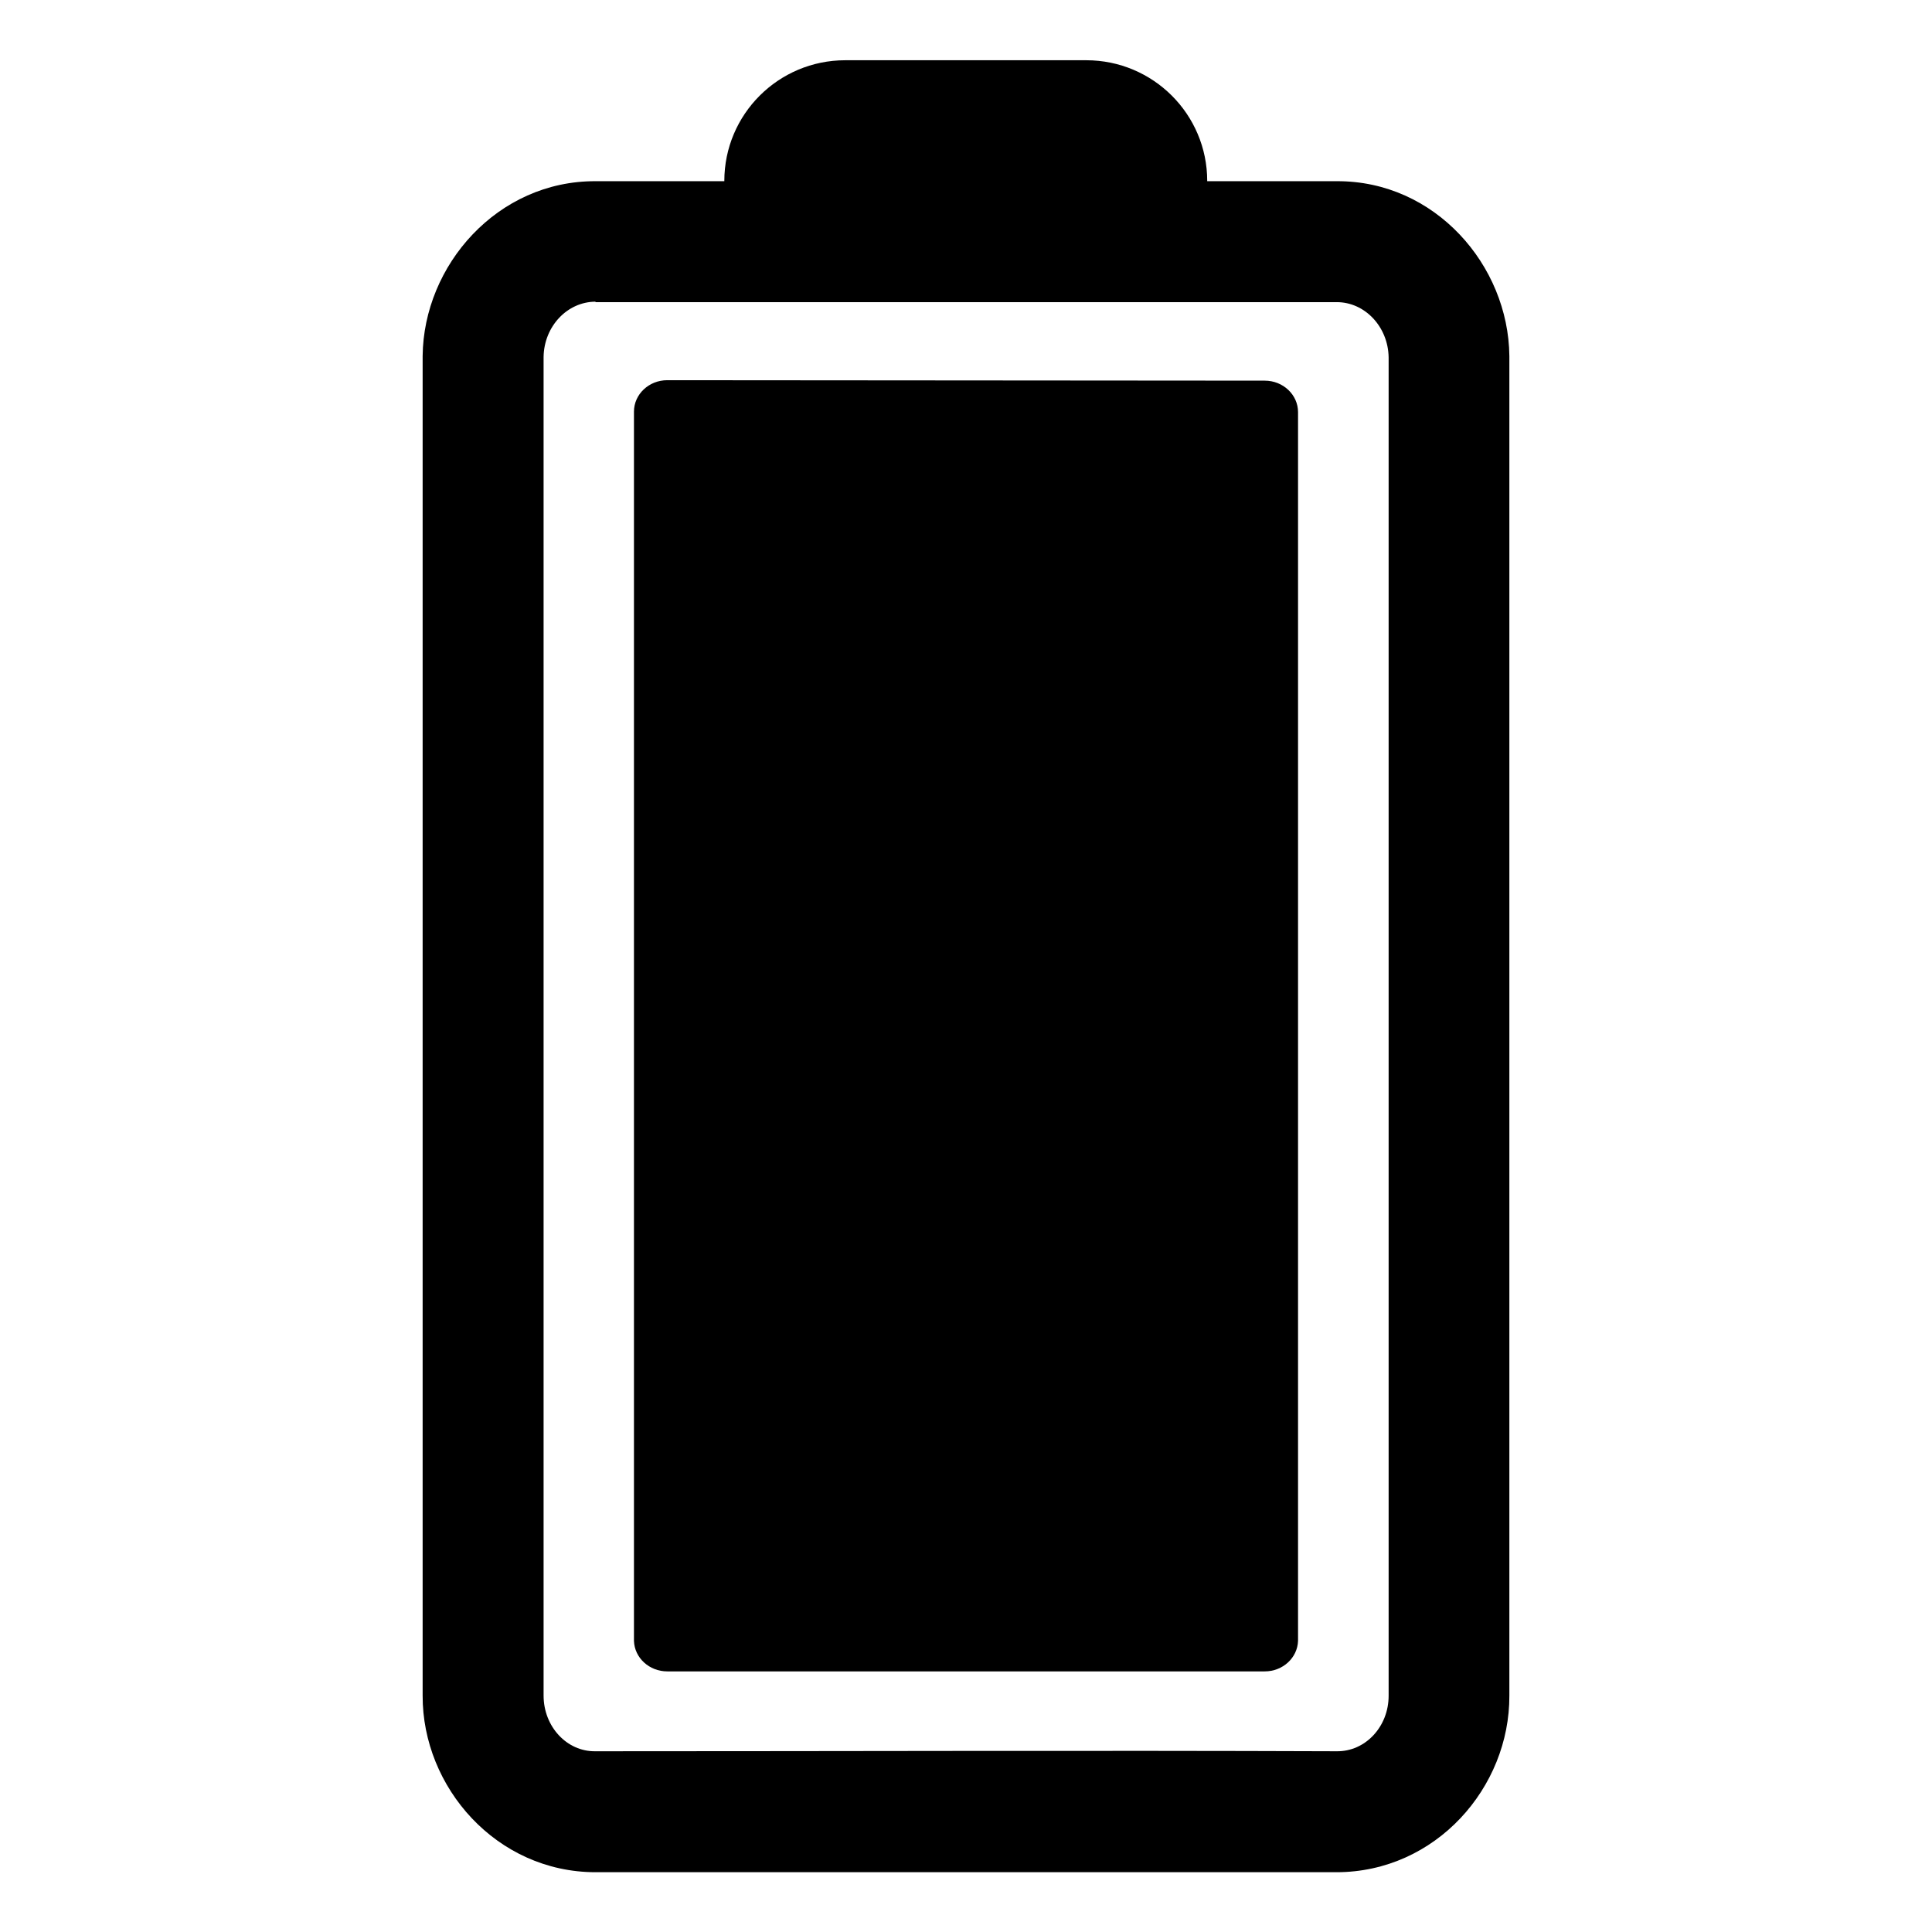
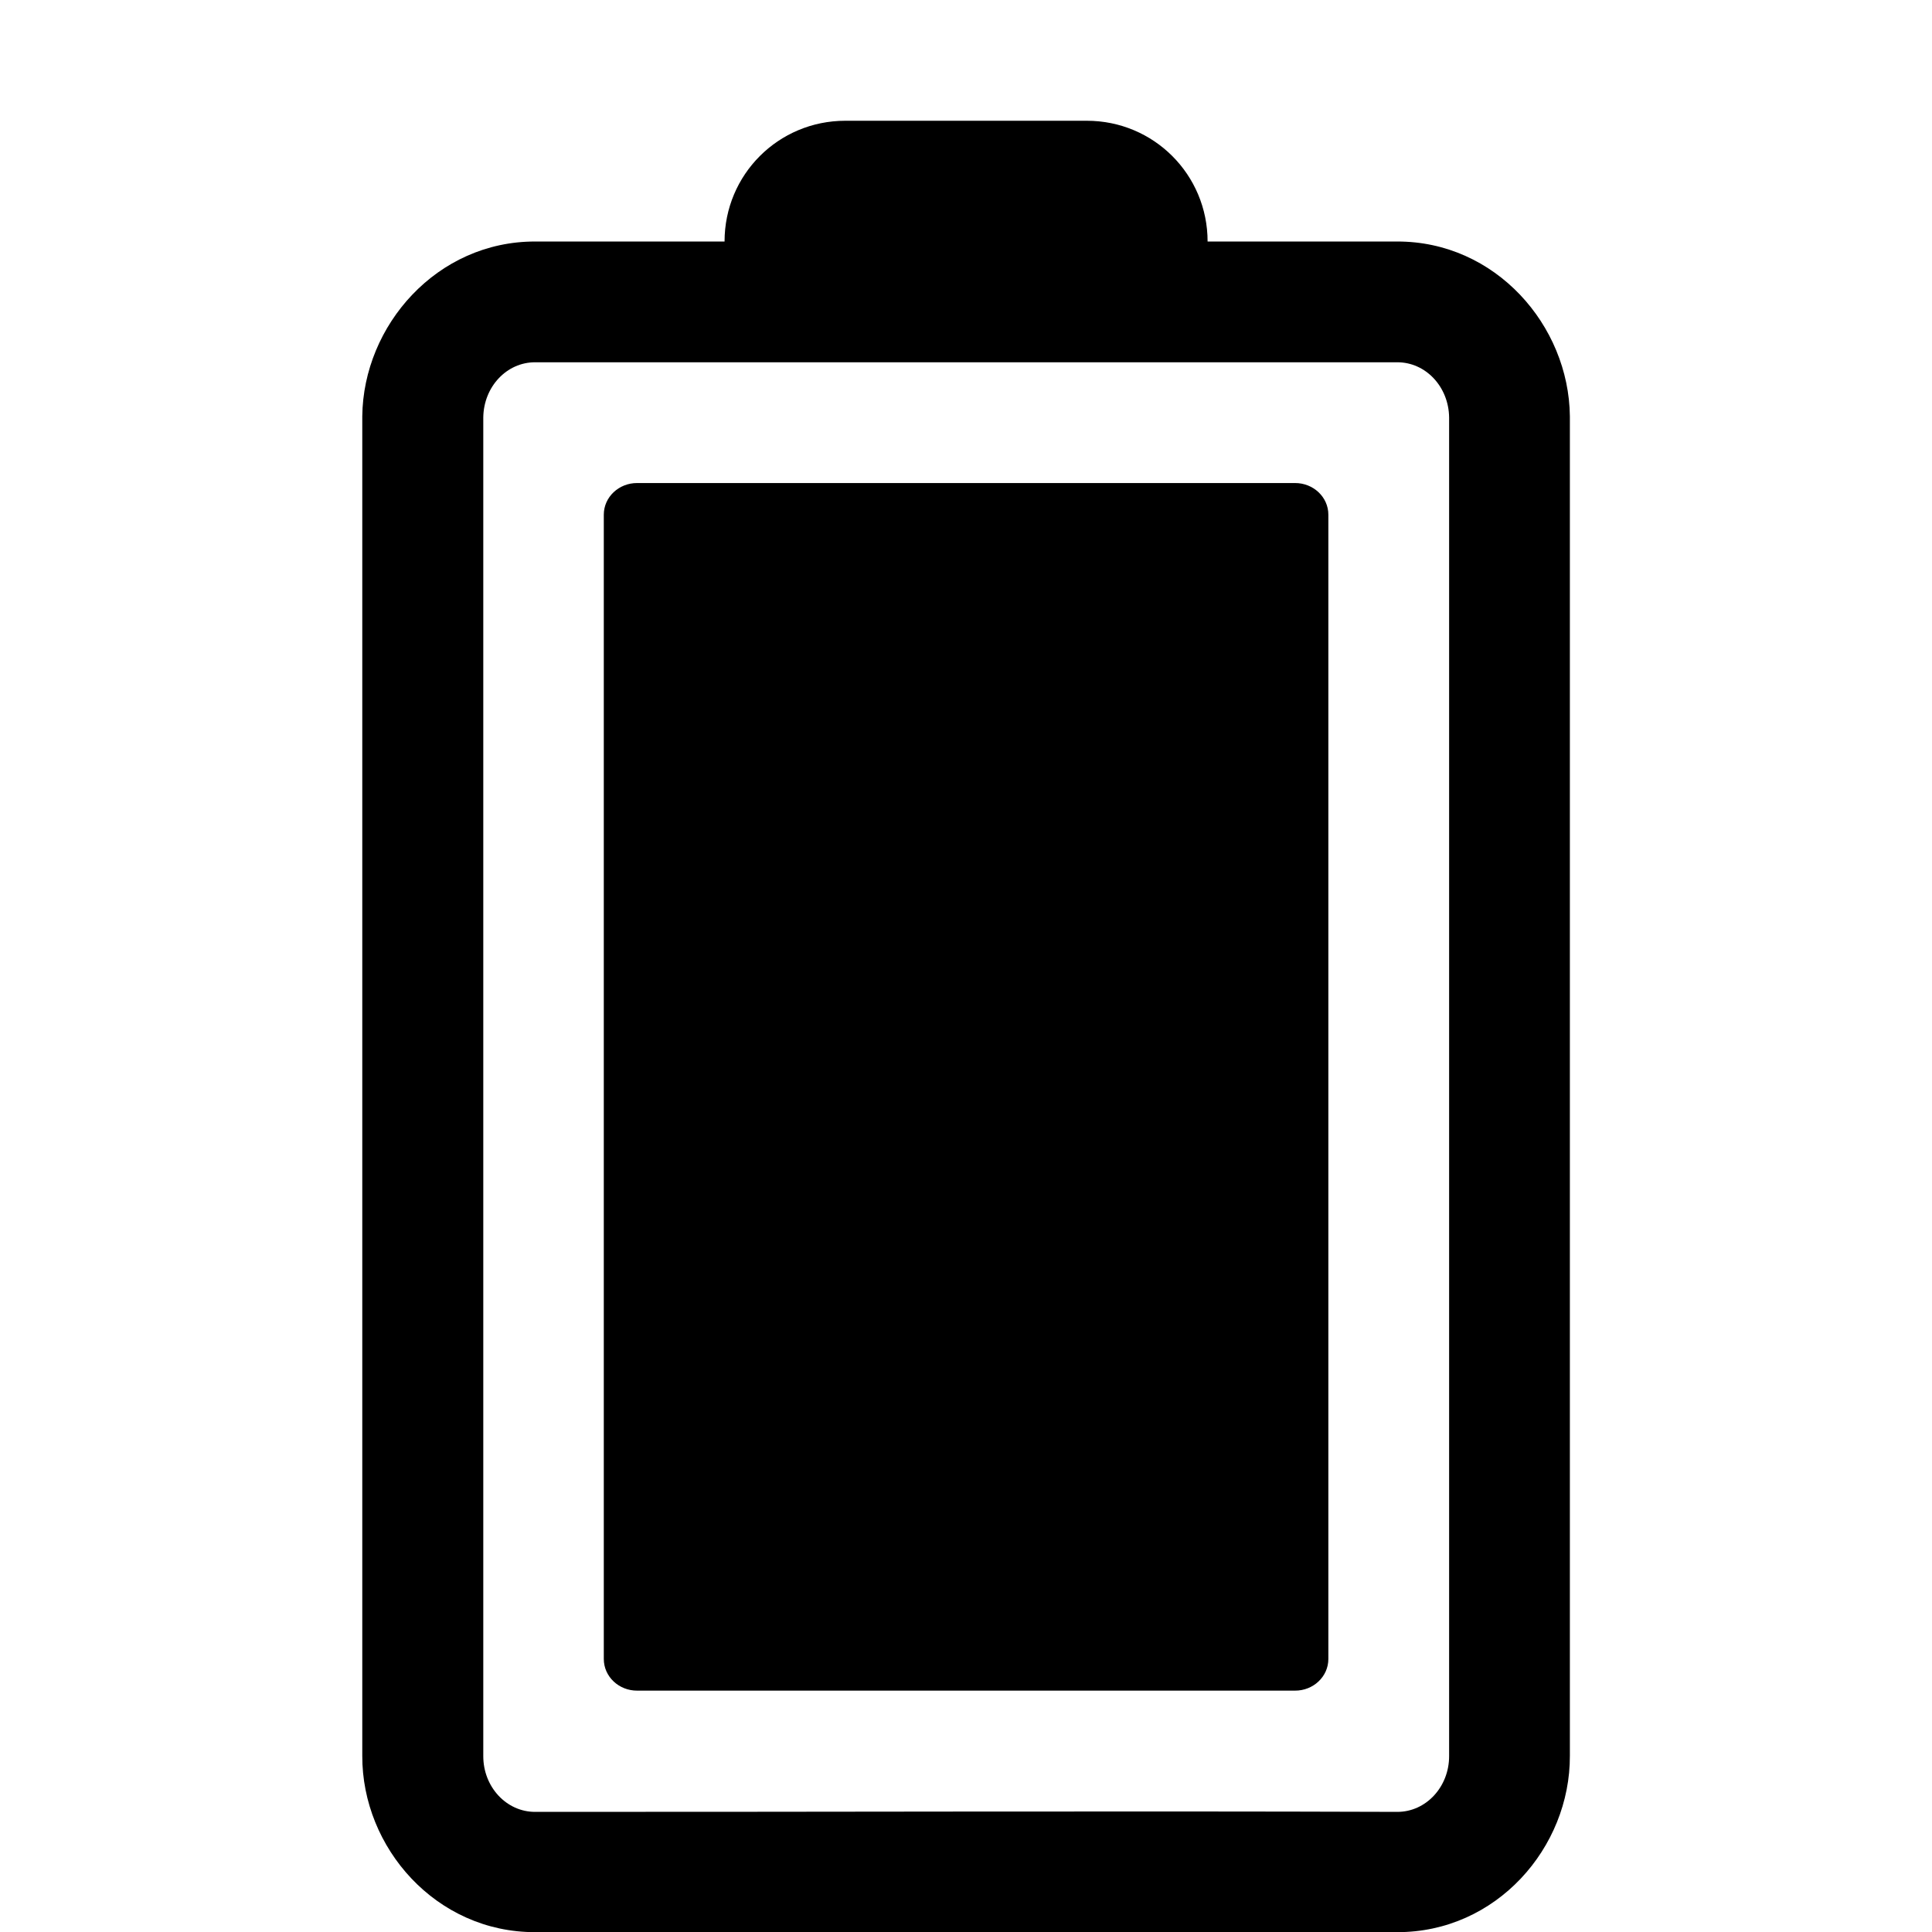
<svg xmlns="http://www.w3.org/2000/svg" id="svg8" version="1.1" viewBox="0 0 4.233 4.233" height="16" width="16">
  <defs id="defs2" />
  <g id="g1156" style="display:inline">
-     <g id="g850">
-       <path id="path915" style="color:#000000;font-style:normal;font-variant:normal;font-weight:normal;font-stretch:normal;font-size:medium;line-height:normal;font-family:sans-serif;font-variant-ligatures:normal;font-variant-position:normal;font-variant-caps:normal;font-variant-numeric:normal;font-variant-alternates:normal;font-variant-east-asian:normal;font-feature-settings:normal;font-variation-settings:normal;text-indent:0;text-align:start;text-decoration:none;text-decoration-line:none;text-decoration-style:solid;text-decoration-color:#000000;letter-spacing:normal;word-spacing:normal;text-transform:none;writing-mode:lr-tb;direction:ltr;text-orientation:mixed;dominant-baseline:auto;baseline-shift:baseline;text-anchor:start;white-space:normal;shape-padding:0;shape-margin:0;inline-size:0;clip-rule:nonzero;display:inline;overflow:visible;visibility:visible;isolation:auto;mix-blend-mode:normal;color-interpolation:sRGB;color-interpolation-filters:linearRGB;solid-color:#000000;solid-opacity:1;vector-effect:none;fill:#000000;fill-opacity:1;fill-rule:nonzero;stroke:none;stroke-width:1.074;stroke-linecap:round;stroke-linejoin:round;stroke-miterlimit:4;stroke-dasharray:none;stroke-dashoffset:0;stroke-opacity:1;paint-order:stroke markers fill;color-rendering:auto;image-rendering:auto;shape-rendering:auto;text-rendering:auto;enable-background:accumulate;stop-color:#000000" d="m 1.462,0.833 a 0.073,0.069 0 0 0 -0.073,0.069 V 3.595 a 0.073,0.069 0 0 0 0.073,0.067 h 1.309 a 0.073,0.069 0 0 0 0.073,-0.067 V 0.903 a 0.073,0.069 0 0 0 -0.073,-0.069 z" />
-       <g id="g838">
-         <path id="path889" style="color:#000000;font-style:normal;font-variant:normal;font-weight:normal;font-stretch:normal;font-size:medium;line-height:normal;font-family:sans-serif;font-variant-ligatures:normal;font-variant-position:normal;font-variant-caps:normal;font-variant-numeric:normal;font-variant-alternates:normal;font-variant-east-asian:normal;font-feature-settings:normal;font-variation-settings:normal;text-indent:0;text-align:start;text-decoration:none;text-decoration-line:none;text-decoration-style:solid;text-decoration-color:#000000;letter-spacing:normal;word-spacing:normal;text-transform:none;writing-mode:lr-tb;direction:ltr;text-orientation:mixed;dominant-baseline:auto;baseline-shift:baseline;text-anchor:start;white-space:normal;shape-padding:0;shape-margin:0;inline-size:0;clip-rule:nonzero;display:inline;overflow:visible;visibility:visible;isolation:auto;mix-blend-mode:normal;color-interpolation:sRGB;color-interpolation-filters:linearRGB;solid-color:#000000;solid-opacity:1;vector-effect:none;fill:#000000;fill-opacity:1;fill-rule:nonzero;stroke:none;stroke-width:1;stroke-linecap:round;stroke-linejoin:round;stroke-miterlimit:4;stroke-dasharray:none;stroke-dashoffset:0;stroke-opacity:1;paint-order:stroke markers fill;color-rendering:auto;image-rendering:auto;shape-rendering:auto;text-rendering:auto;enable-background:accumulate;stop-color:#000000" d="M 1.305,0.397 C 1.09,0.396 0.928,0.581 0.926,0.78 c -2.7e-6,6.8791e-4 -2.7e-6,0.001 0,0.002 V 3.715 c -7.144e-4,0.201 0.162,0.387 0.379,0.387 0.541,0 1.082,0 1.623,0 C 3.146,4.102 3.308,3.916 3.307,3.715 V 0.782 c 2.7e-6,-6.8791e-4 2.7e-6,-0.001 0,-0.002 C 3.305,0.581 3.144,0.396 2.929,0.397 c -0.541,0 -1.082,0 -1.623,0 z m -5.16e-4,0.265 c 0.541,0 1.083,0 1.624,0 0.062,-2.6003e-4 0.113,0.054 0.114,0.121 V 3.715 c 2.402e-4,0.068 -0.051,0.123 -0.114,0.122 -0.542,-0.002 -1.082,0 -1.624,0 C 1.242,3.838 1.191,3.783 1.191,3.715 V 0.782 C 1.192,0.715 1.243,0.661 1.305,0.661 Z" />
-         <rect style="opacity:1;fill:#000000;stroke:none;stroke-width:0.544;stroke-linecap:round;stroke-linejoin:round;stroke-miterlimit:4;stroke-dasharray:none;paint-order:normal" id="rect832" width="1.058" height="0.529" x="1.587" y="0.132" ry="0.265" />
-       </g>
+     <g id="g838">
+       <path id="path898" style="color:#000000;font-style:normal;font-variant:normal;font-weight:normal;font-stretch:normal;font-size:medium;line-height:normal;font-family:sans-serif;font-variant-ligatures:normal;font-variant-position:normal;font-variant-caps:normal;font-variant-numeric:normal;font-variant-alternates:normal;font-variant-east-asian:normal;font-feature-settings:normal;font-variation-settings:normal;text-indent:0;text-align:start;text-decoration:none;text-decoration-line:none;text-decoration-style:solid;text-decoration-color:#000000;letter-spacing:normal;word-spacing:normal;text-transform:none;writing-mode:lr-tb;direction:ltr;text-orientation:mixed;dominant-baseline:auto;baseline-shift:baseline;text-anchor:start;white-space:normal;shape-padding:0;shape-margin:0;inline-size:0;clip-rule:nonzero;display:inline;overflow:visible;visibility:visible;isolation:auto;mix-blend-mode:normal;color-interpolation:sRGB;color-interpolation-filters:linearRGB;solid-color:#000000;solid-opacity:1;vector-effect:none;fill:#000000;fill-opacity:1;fill-rule:nonzero;stroke:none;stroke-width:4.058;stroke-linecap:round;stroke-linejoin:round;stroke-miterlimit:4;stroke-dasharray:none;stroke-dashoffset:0;stroke-opacity:1;paint-order:stroke markers fill;color-rendering:auto;image-rendering:auto;shape-rendering:auto;text-rendering:auto;enable-background:accumulate;stop-color:#000000" d="M 5.277,4 C 5.125,3.999 5,4.116 5,4.262 5,7.421 5,10.579 5,13.738 5,13.884 5.125,14.001 5.277,14 H 10.723 C 10.875,14.001 11,13.884 11,13.738 11,10.579 11,7.421 11,4.262 11,4.116 10.875,3.999 10.723,4 Z" transform="scale(0.2645833)" />
+       <path id="path866" style="color:#000000;font-style:normal;font-variant:normal;font-weight:normal;font-stretch:normal;font-size:medium;line-height:normal;font-family:sans-serif;font-variant-ligatures:normal;font-variant-position:normal;font-variant-caps:normal;font-variant-numeric:normal;font-variant-alternates:normal;font-variant-east-asian:normal;font-feature-settings:normal;font-variation-settings:normal;text-indent:0;text-align:start;text-decoration:none;text-decoration-line:none;text-decoration-style:solid;text-decoration-color:#000000;letter-spacing:normal;word-spacing:normal;text-transform:none;writing-mode:lr-tb;direction:ltr;text-orientation:mixed;dominant-baseline:auto;baseline-shift:baseline;text-anchor:start;white-space:normal;shape-padding:0;shape-margin:0;inline-size:0;clip-rule:nonzero;display:inline;overflow:visible;visibility:visible;isolation:auto;mix-blend-mode:normal;color-interpolation:sRGB;color-interpolation-filters:linearRGB;solid-color:#000000;solid-opacity:1;vector-effect:none;fill:#000000;fill-opacity:1;fill-rule:nonzero;stroke:none;stroke-width:3.78;stroke-linecap:round;stroke-linejoin:round;stroke-miterlimit:4;stroke-dasharray:none;stroke-dashoffset:0;stroke-opacity:1;paint-order:stroke markers fill;color-rendering:auto;image-rendering:auto;shape-rendering:auto;text-rendering:auto;enable-background:accumulate;stop-color:#000000" d="M 7 1 C 6.446 1 6 1.446 6 2 L 4.434 2 C 3.619 1.997 3.008 2.694 3 3.447 C 3 3.45 3 3.452 3 3.455 L 3 4 L 3 14.539 C 2.997 15.3 3.611 16.003 4.434 16 L 11.568 16 C 12.391 16.003 13.003 15.3 13 14.539 L 13 3.455 C 13 3.452 13 3.45 13 3.447 C 12.992 2.694 12.383 1.997 11.568 2 L 10 2 C 10 1.446 9.554 1 9 1 L 7 1 z M 4.432 3 L 11.57 3 C 11.806 2.999 11.997 3.203 12 3.457 L 12 14.541 C 12.001 14.797 11.808 15.005 11.57 15.004 C 9.25 14.996 6.753 15.005 4.432 15.004 C 4.194 15.005 4.001 14.797 4.002 14.541 L 4.002 3.457 C 4.005 3.203 4.196 2.999 4.432 3 z " transform="scale(0.2645833)" />
    </g>
  </g>
</svg>
